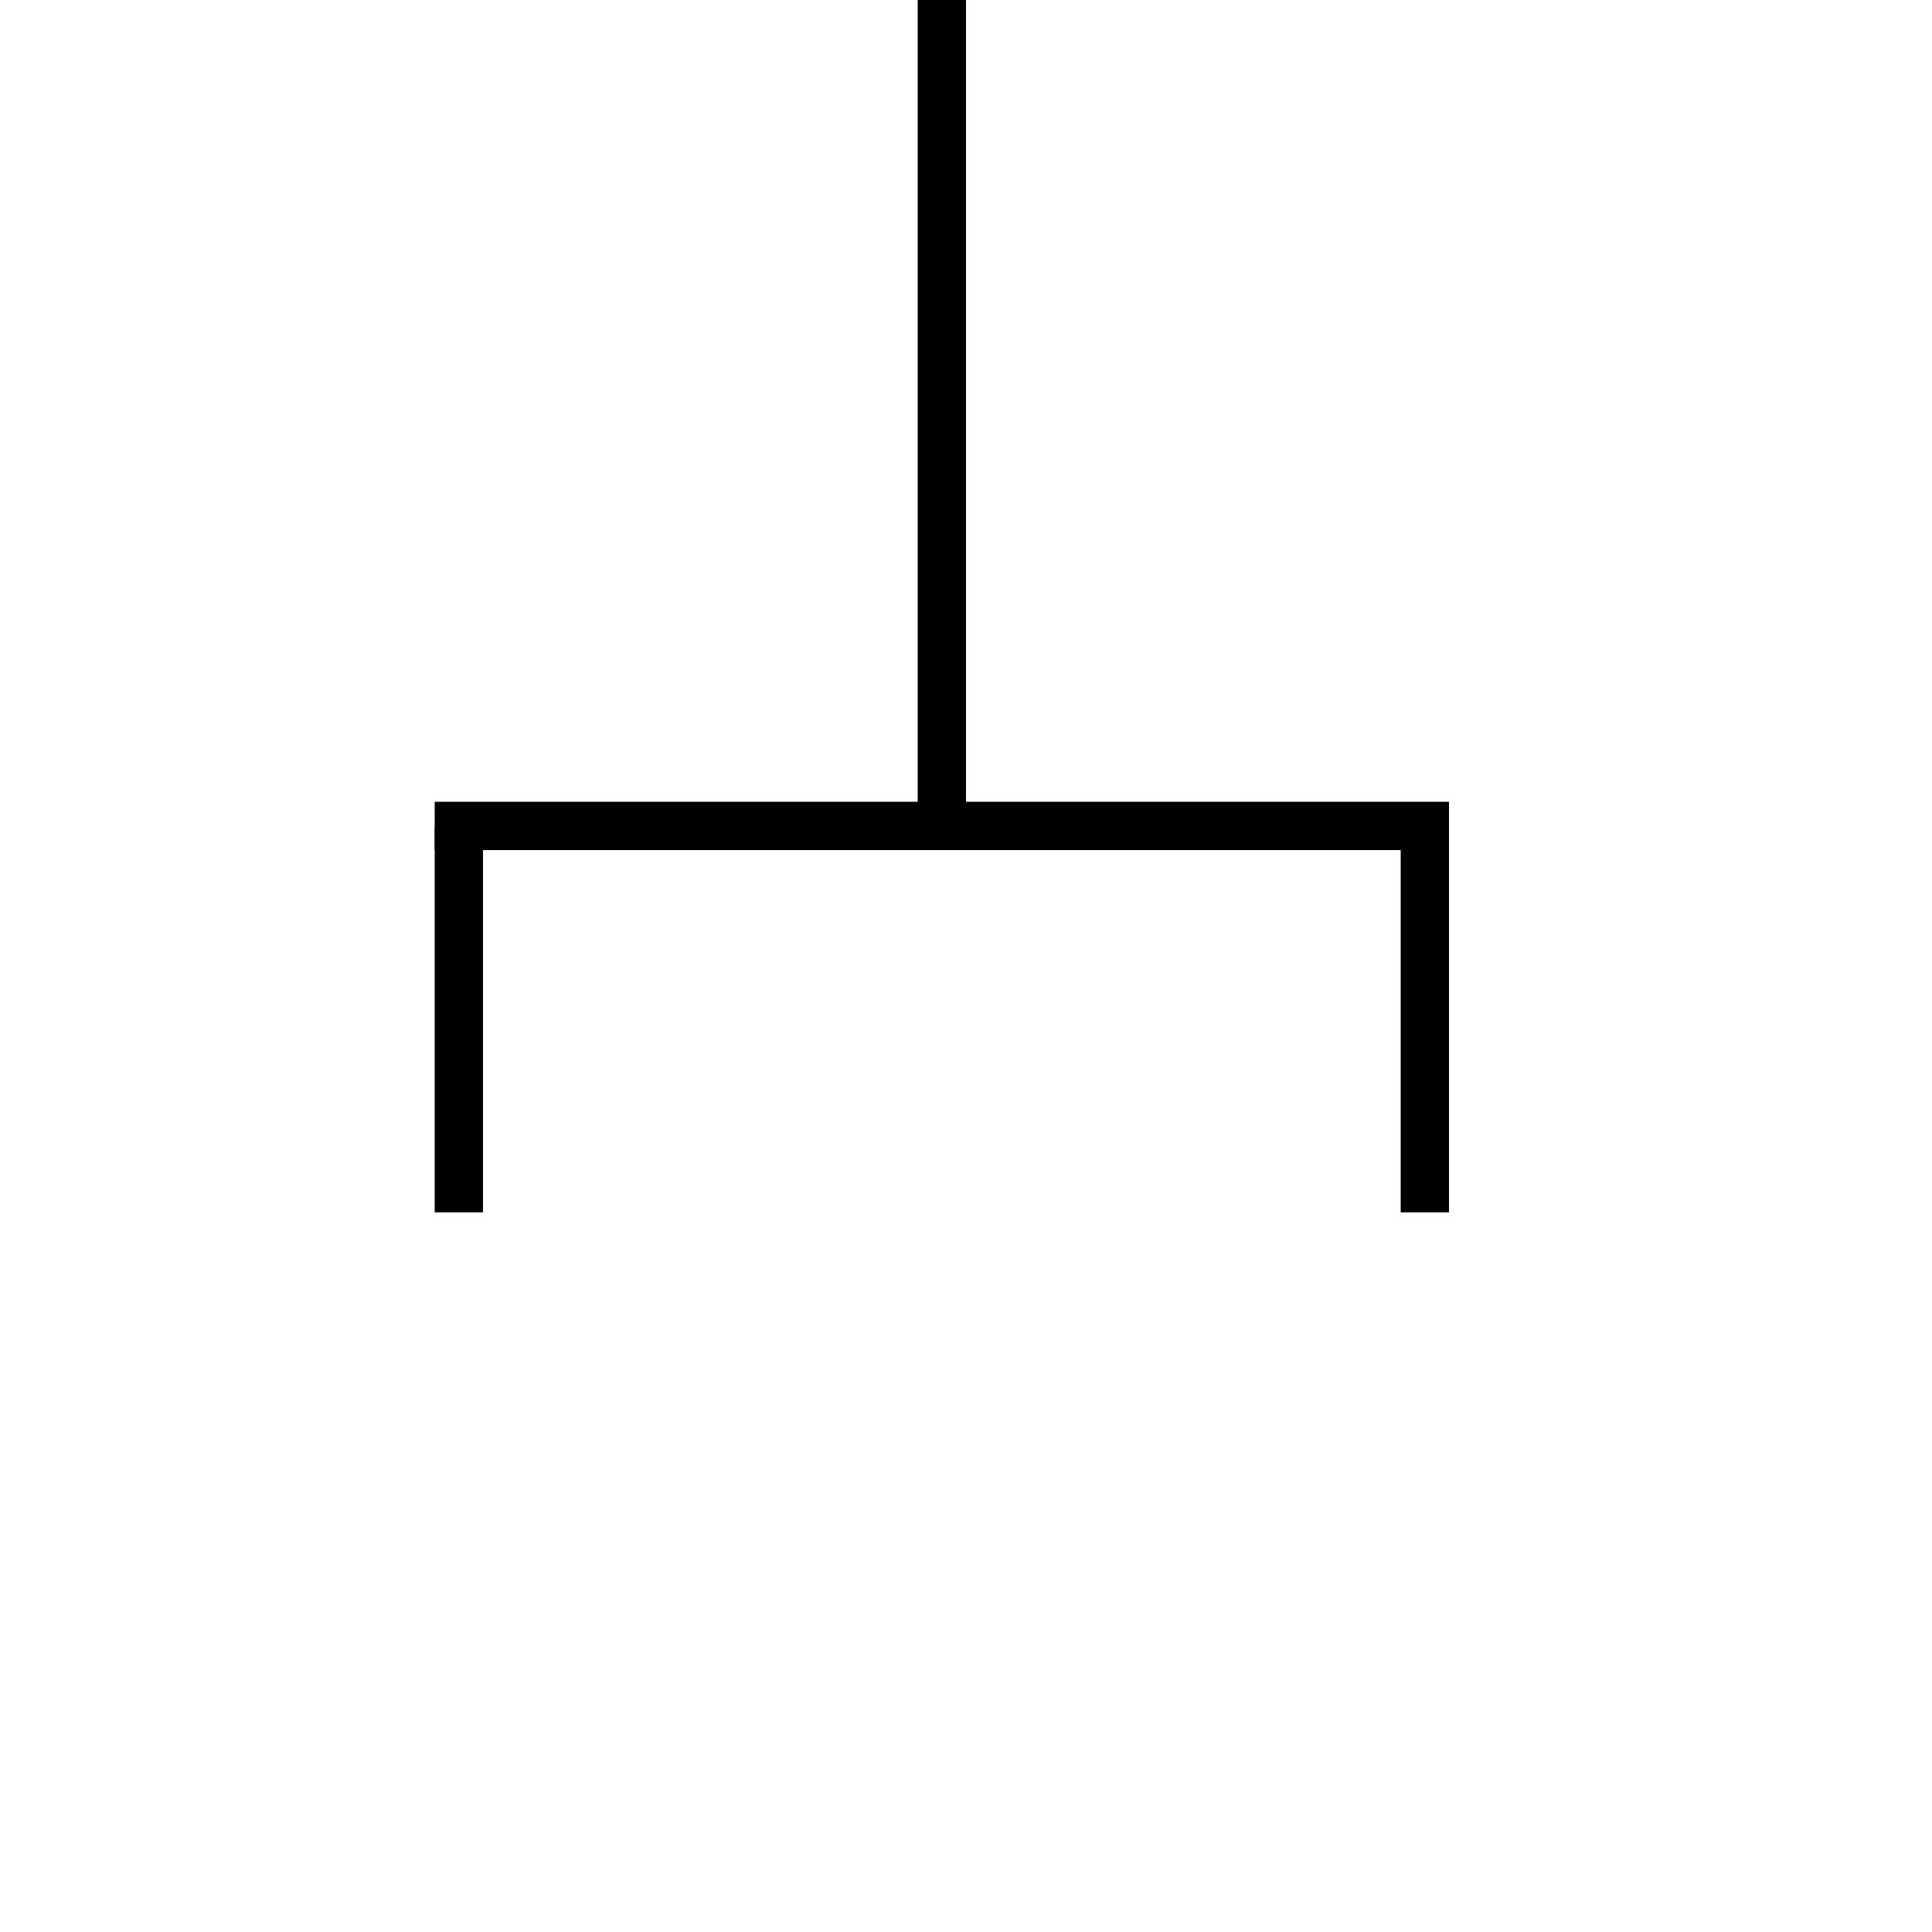
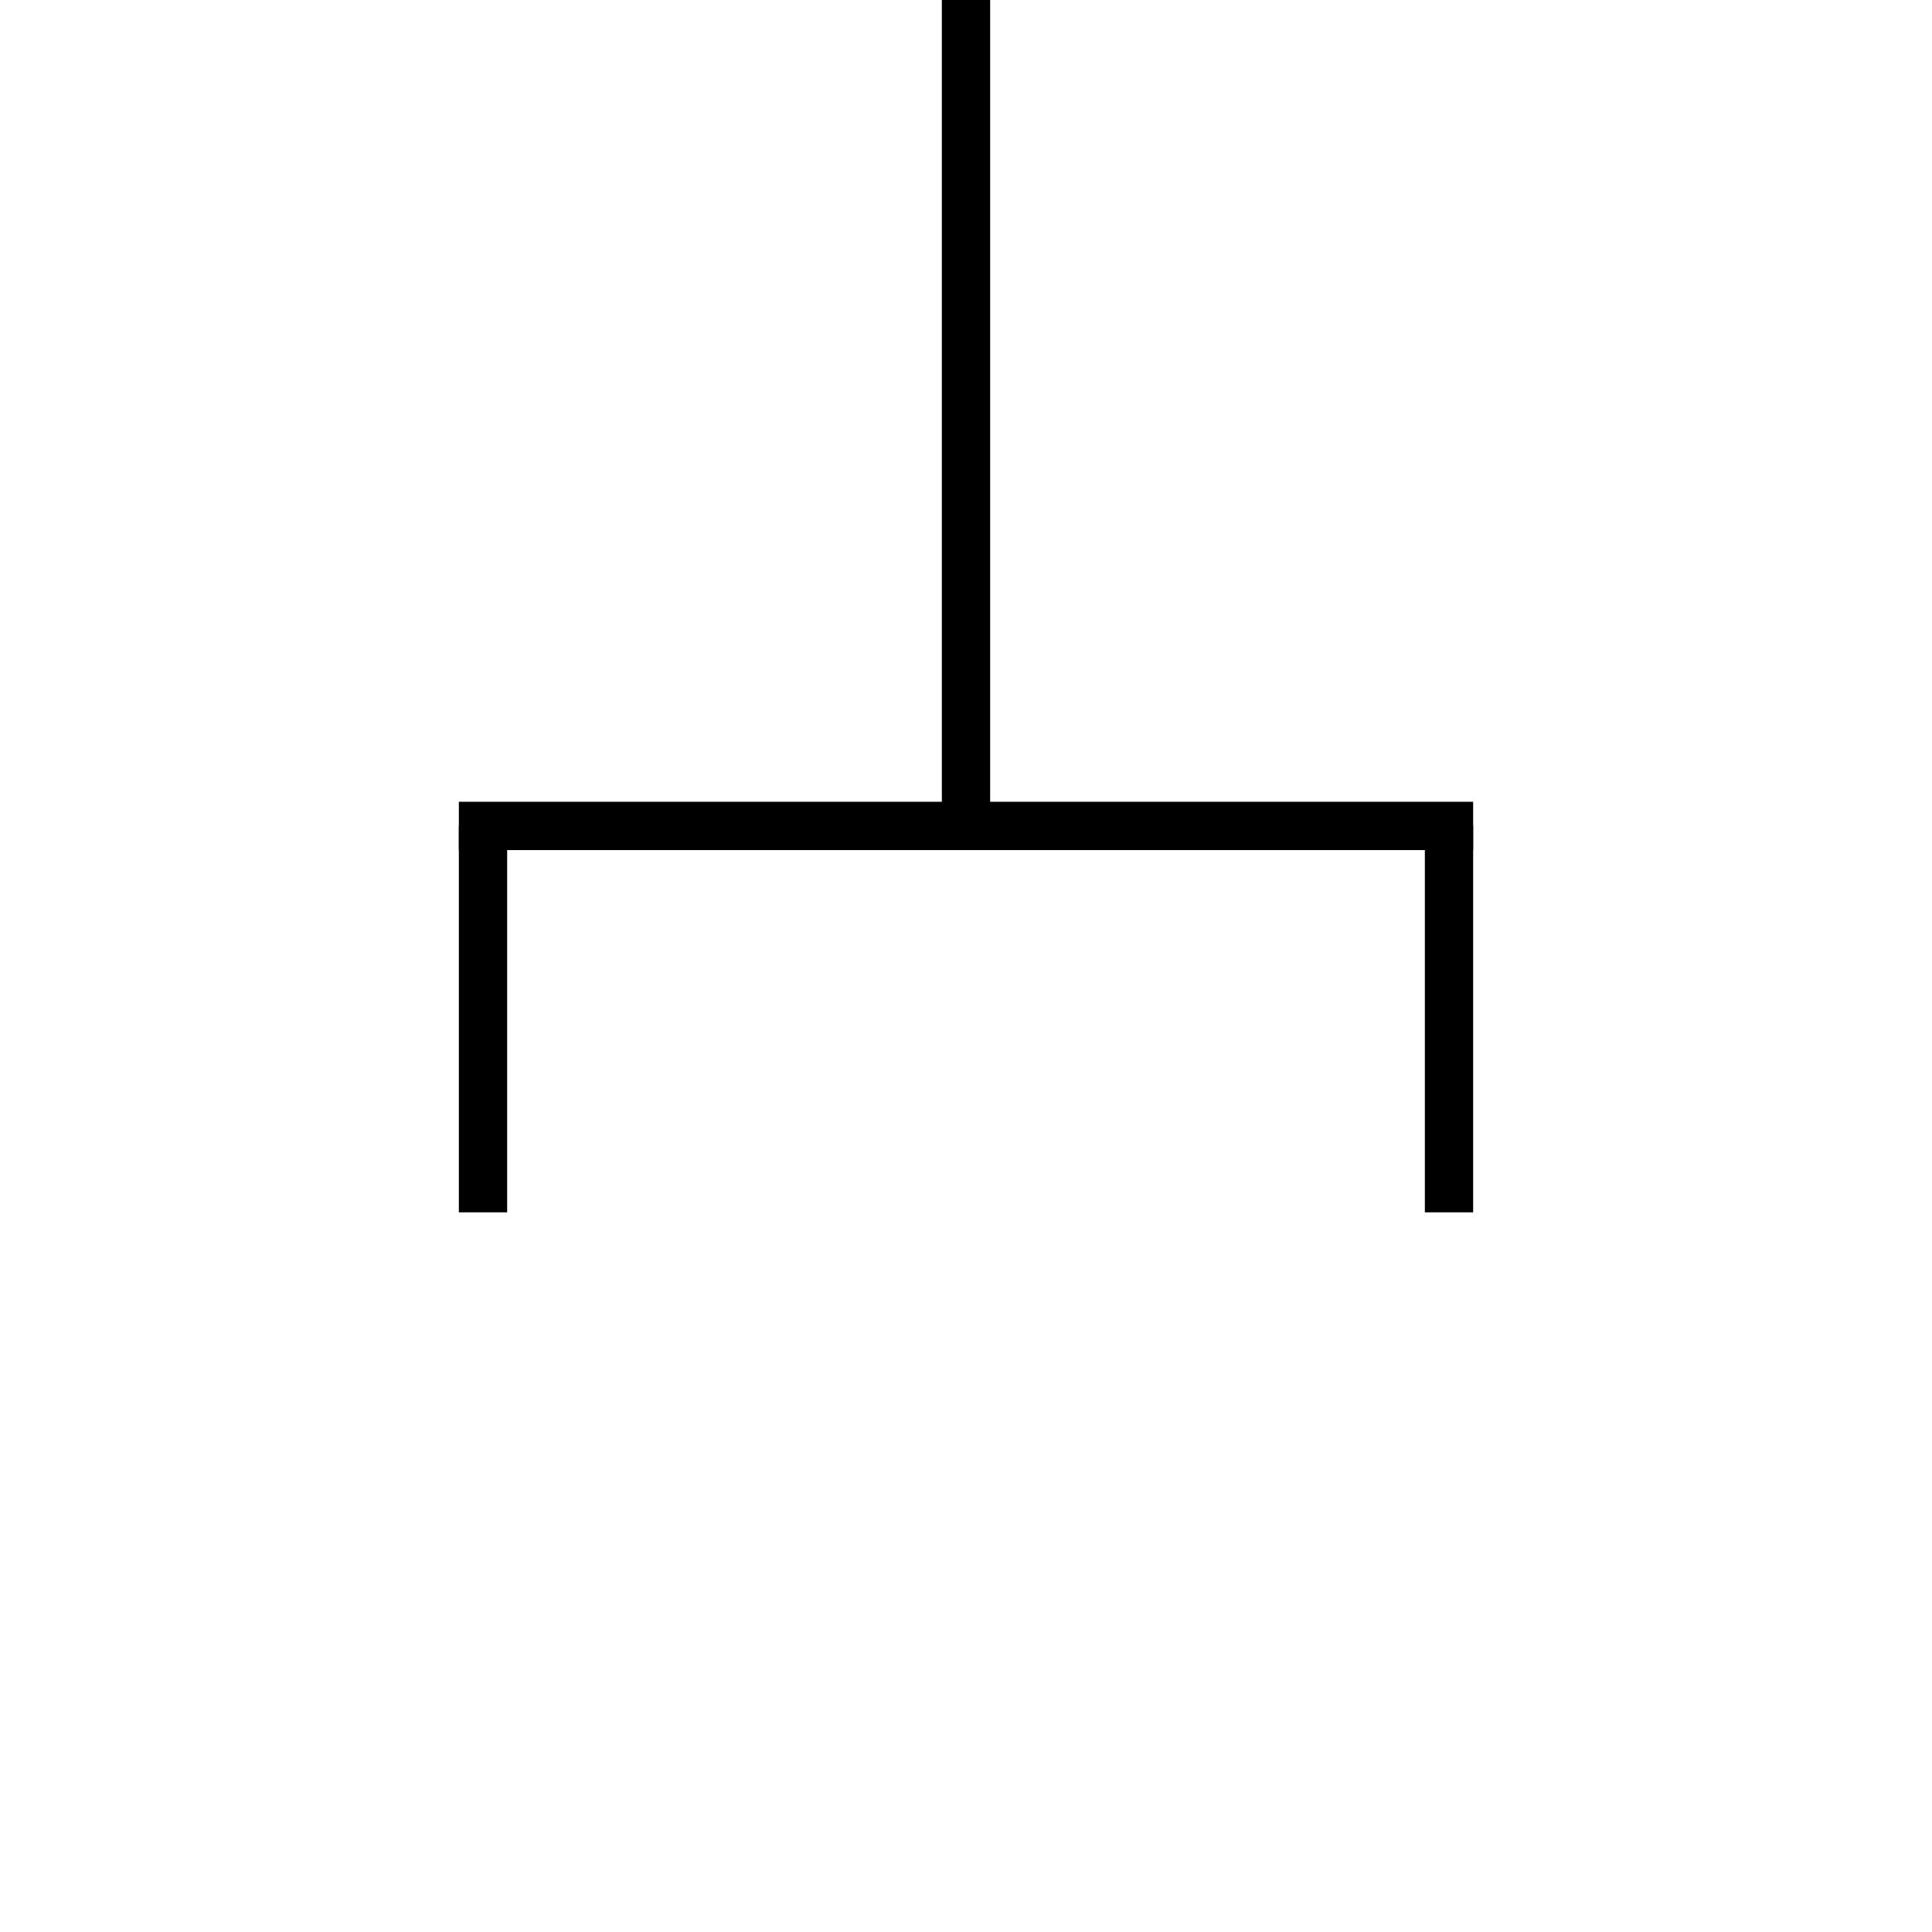
<svg xmlns="http://www.w3.org/2000/svg" version="1.1" id="Layer_1" x="0px" y="0px" viewBox="0 0 40 40" enable-background="new 0 0 40 40" xml:space="preserve">
-   <line fill="none" stroke="#000000" stroke-miterlimit="10" x1="19.5" y1="17.1" x2="19.5" y2="0" />
-   <line fill="none" stroke="#000000" stroke-miterlimit="10" x1="29.5" y1="17.1" x2="29.5" y2="25.1" />
-   <line fill="none" stroke="#000000" stroke-miterlimit="10" x1="9.5" y1="17.1" x2="9.5" y2="25.1" />
-   <line fill="none" stroke="#000000" stroke-miterlimit="10" x1="30" y1="17.1" x2="9" y2="17.1" />
+   <defs id="defs13" />
+   <line stroke-miterlimit="10" x1="20" y1="17.1" x2="20" y2="0" id="line2" style="fill:none;stroke:#000000;stroke-miterlimit:10" />
+   <line stroke-miterlimit="10" x1="30" y1="17.1" x2="30" y2="25.1" id="line4" style="fill:none;stroke:#000000;stroke-miterlimit:10" />
+   <line stroke-miterlimit="10" x1="10" y1="17.1" x2="10" y2="25.1" id="line6" style="fill:none;stroke:#000000;stroke-miterlimit:10" />
+   <line stroke-miterlimit="10" x1="30.5" y1="17.1" x2="9.5" y2="17.1" id="line8" style="fill:none;stroke:#000000;stroke-miterlimit:10" />
</svg>
